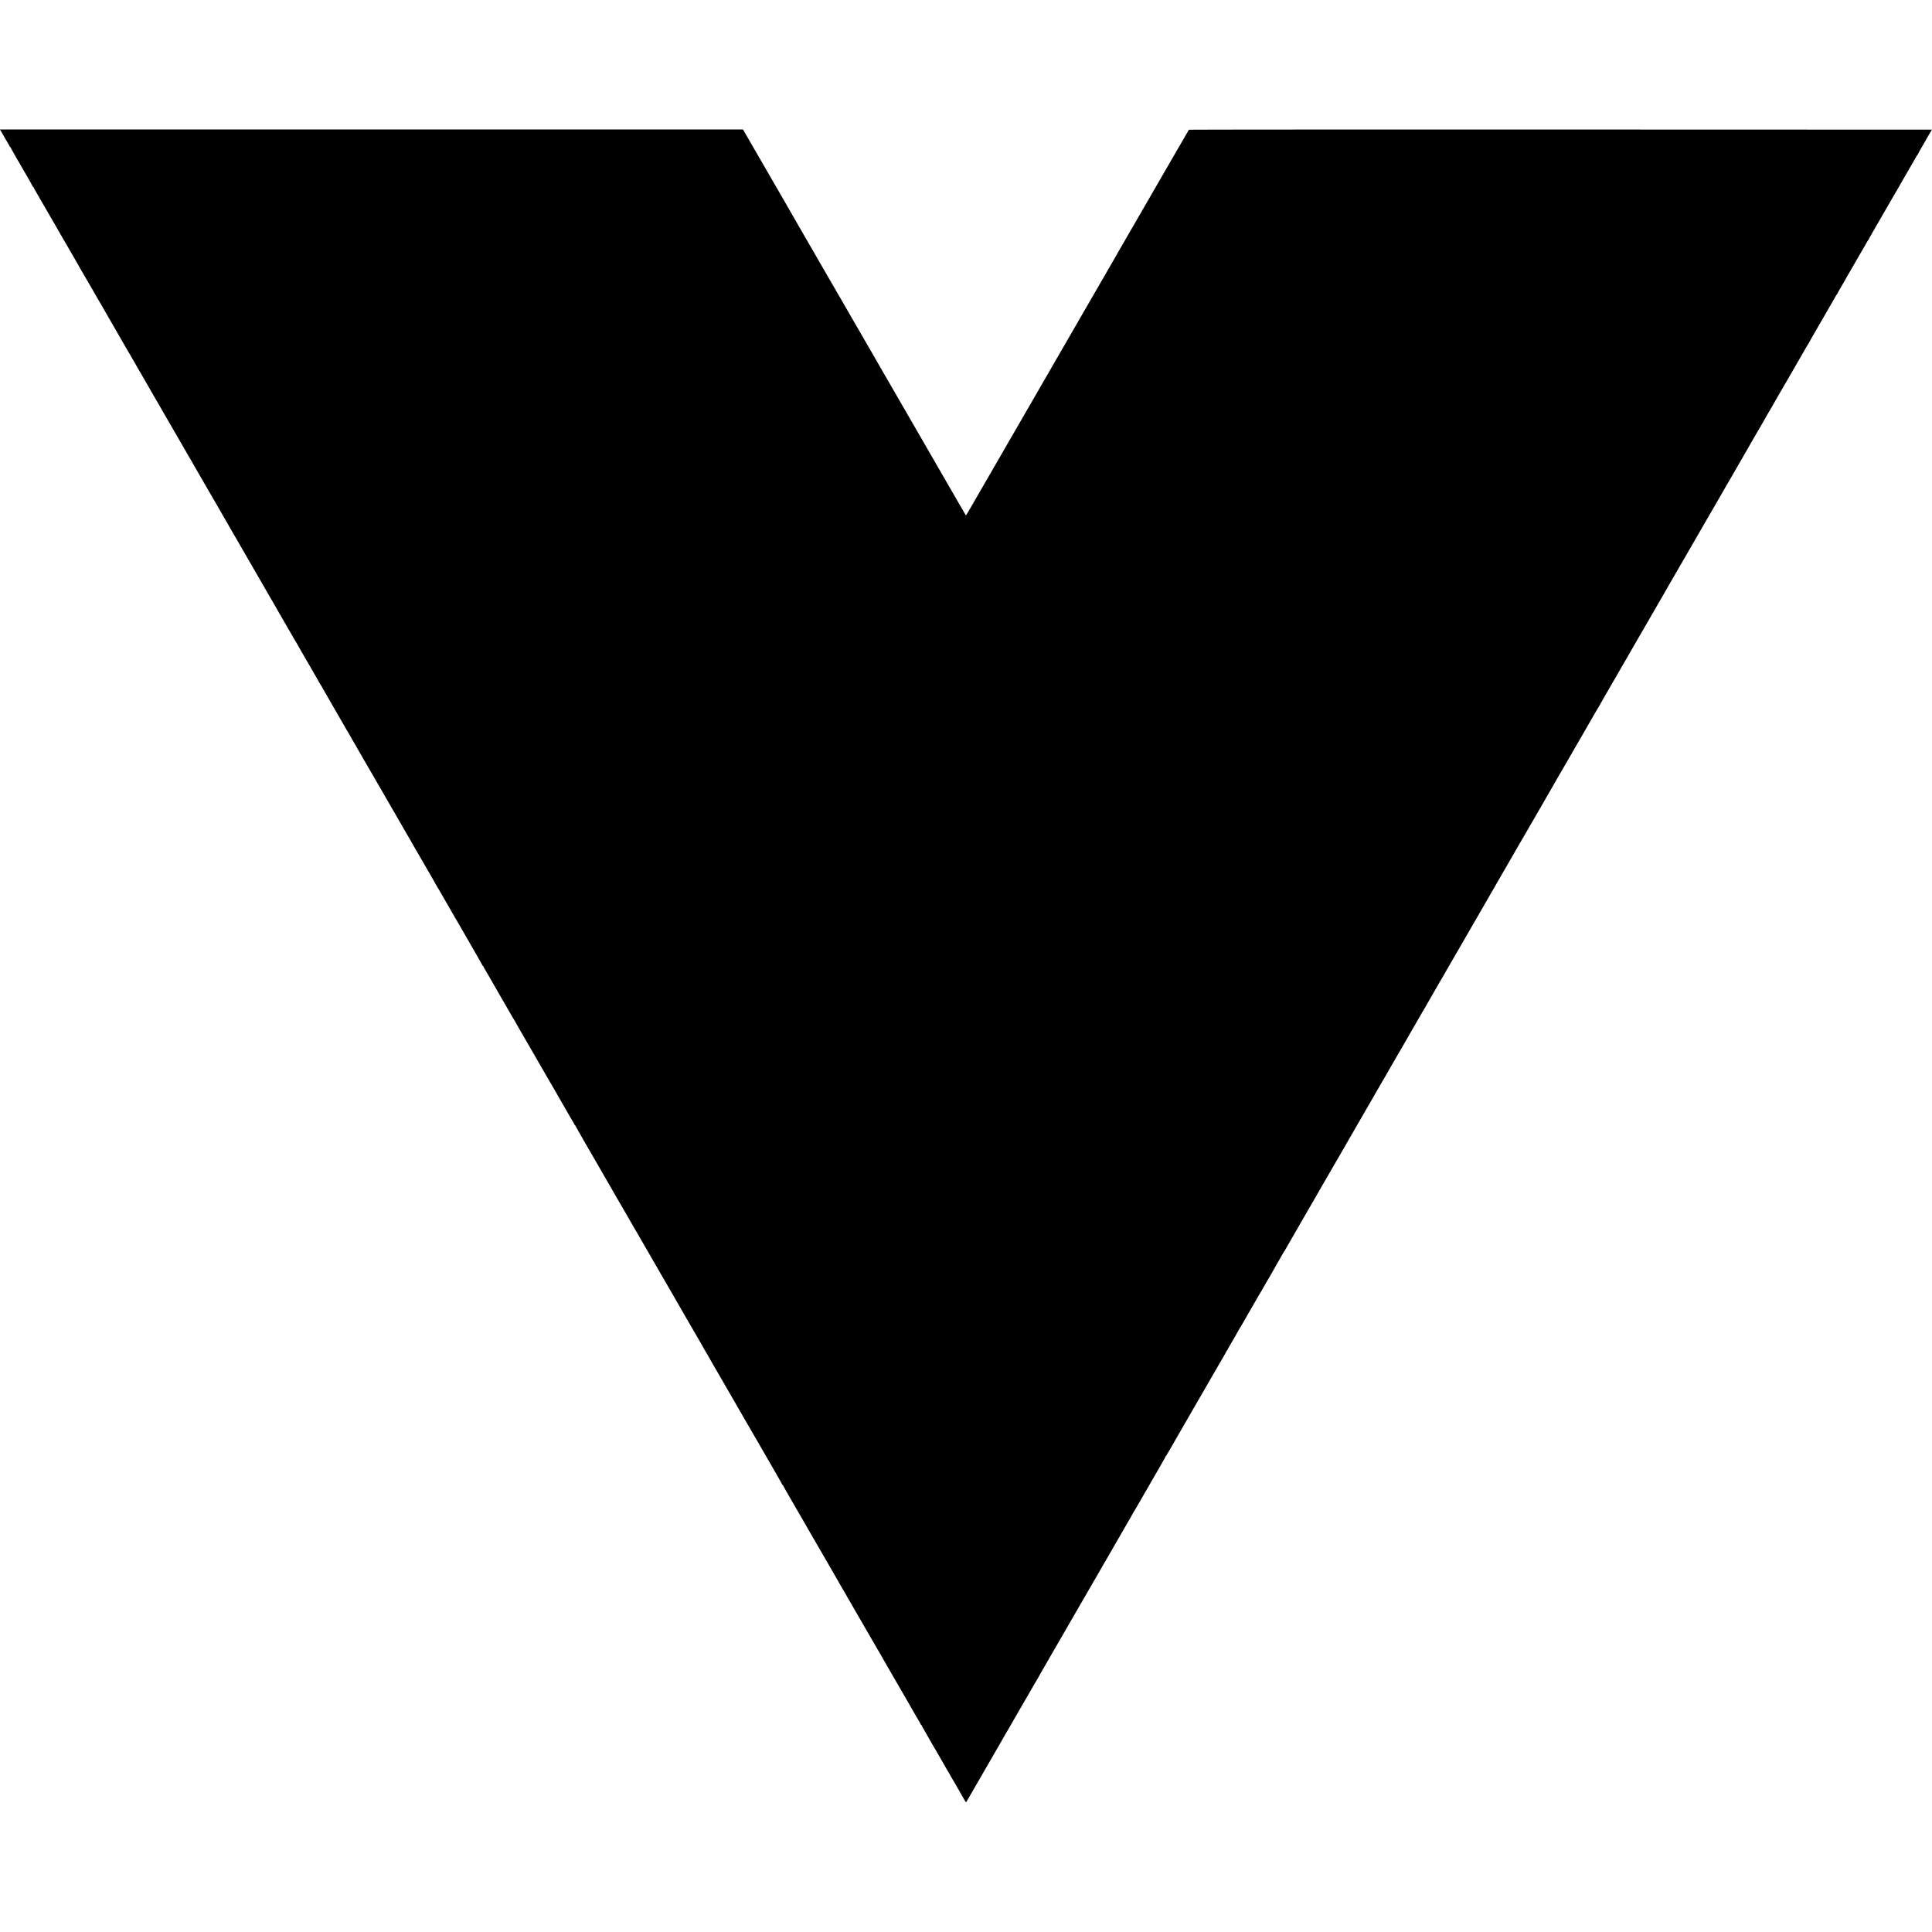
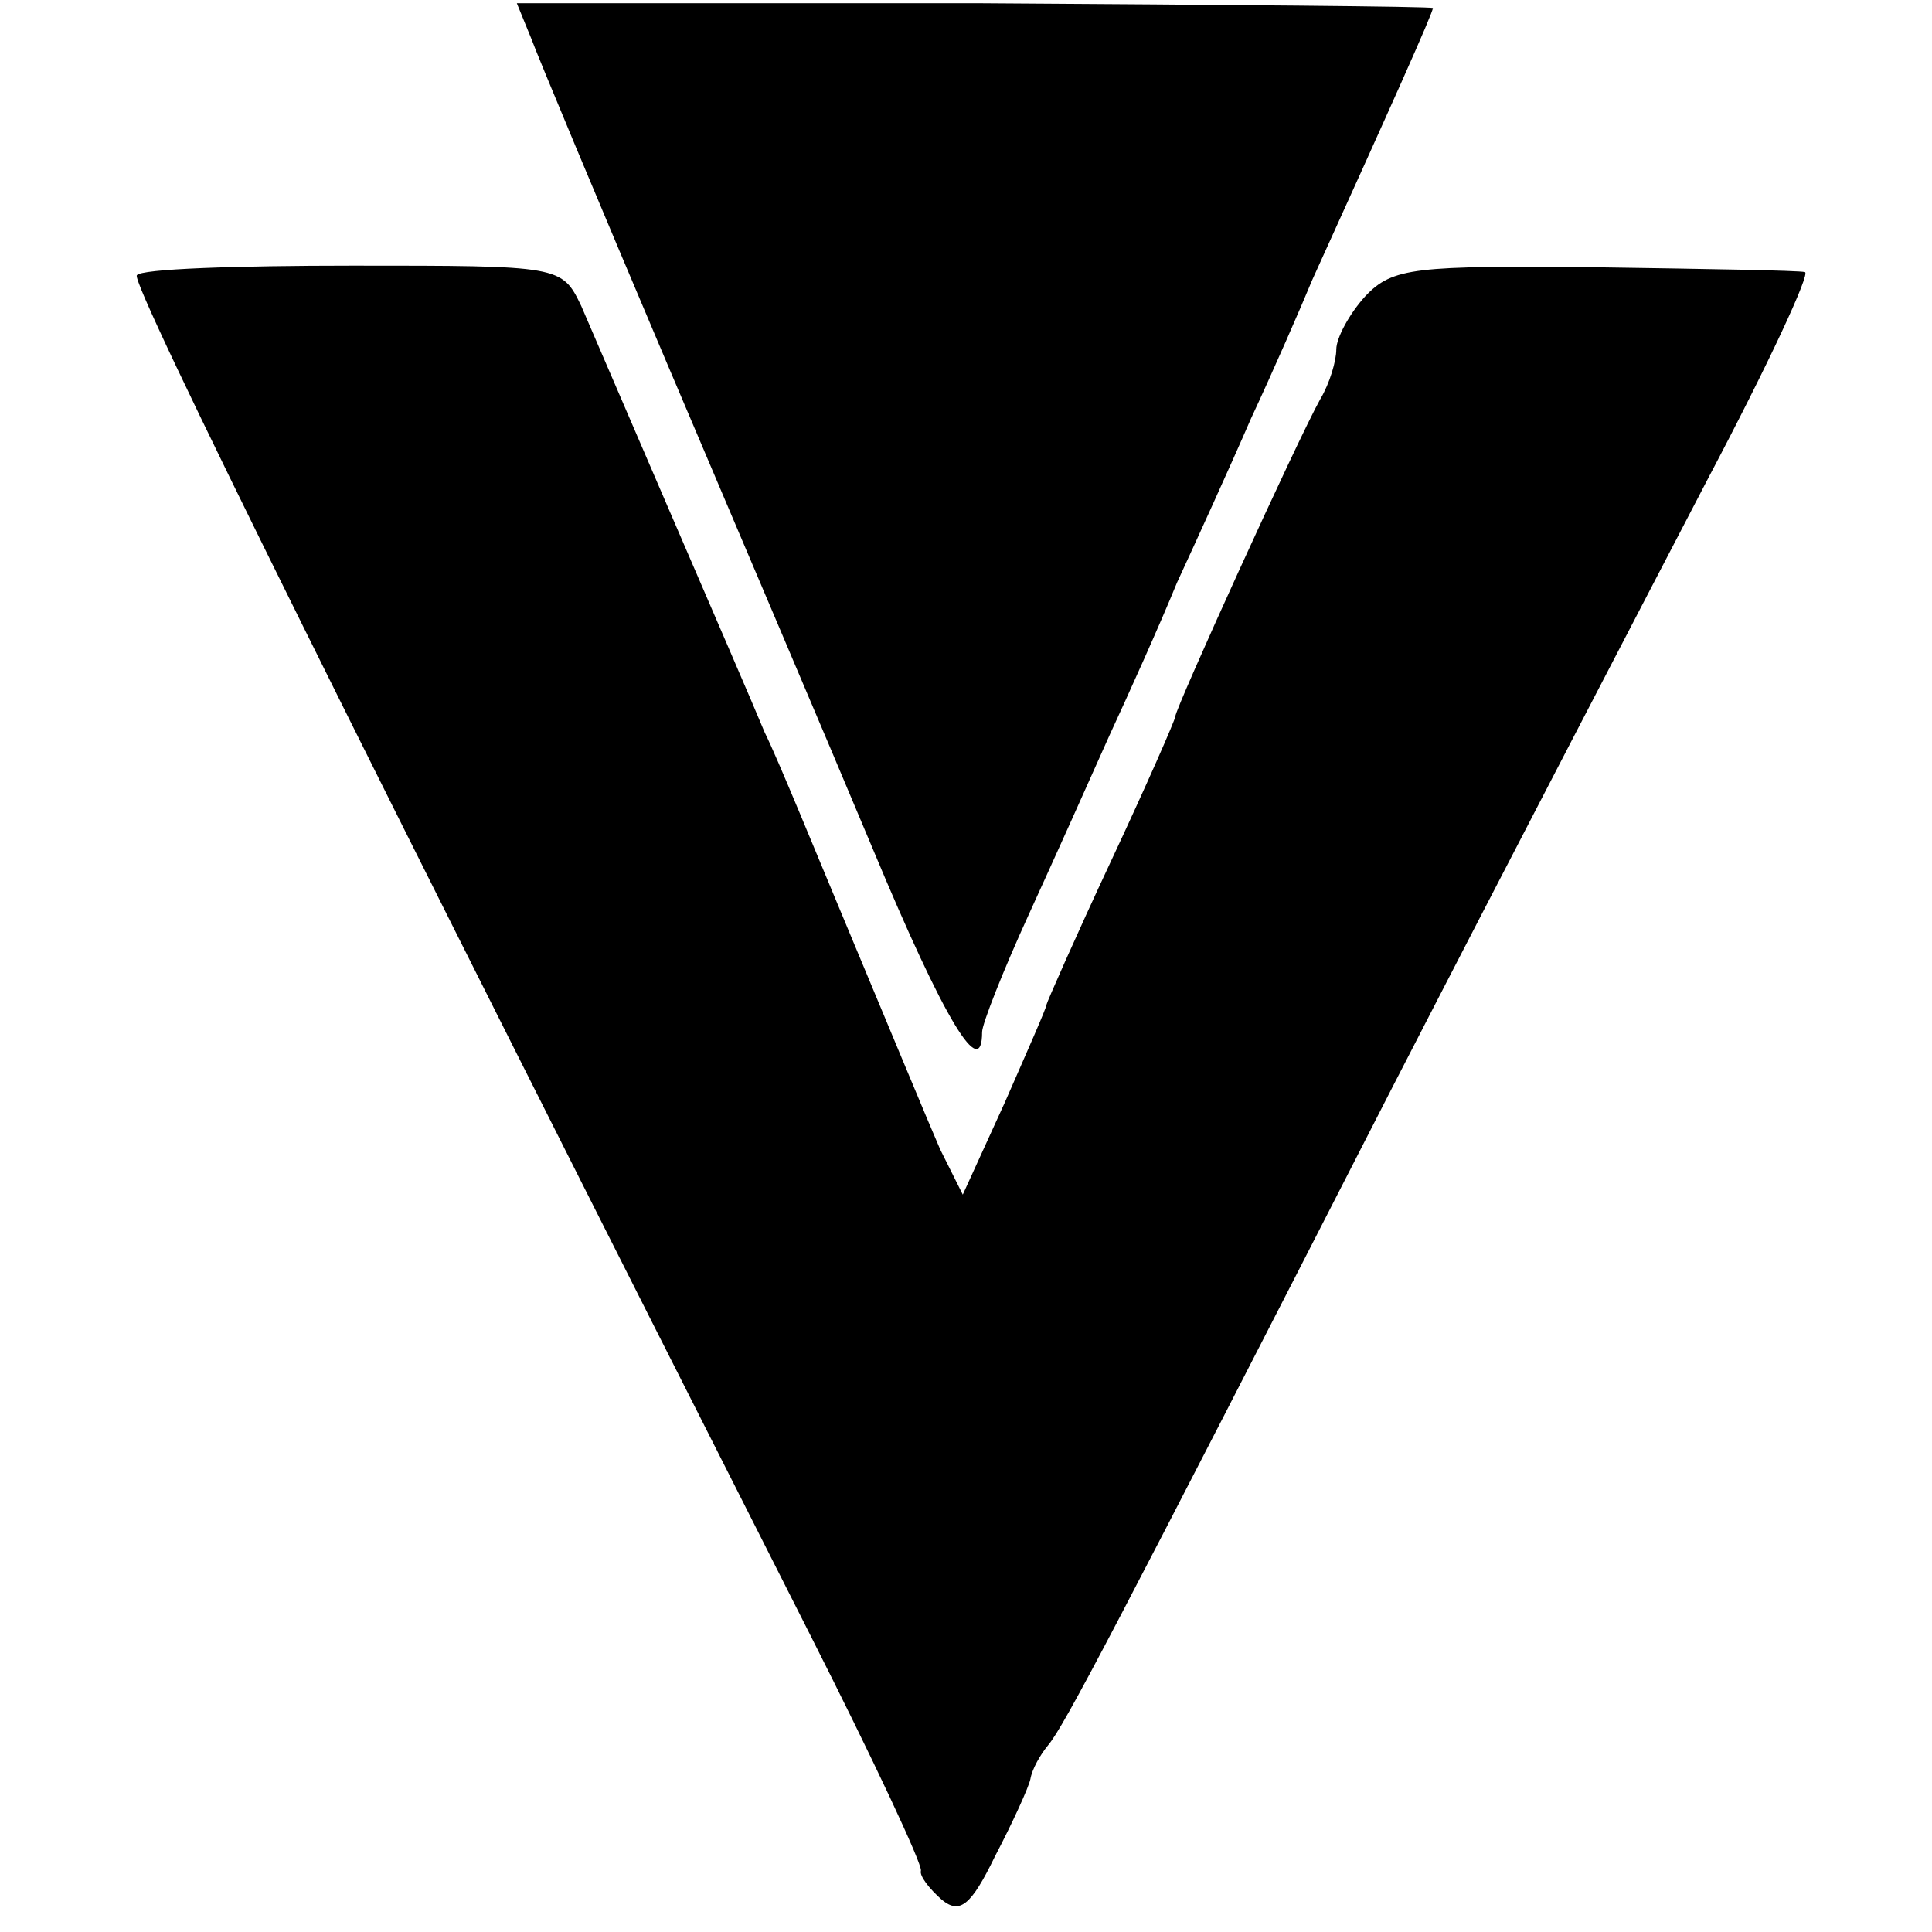
- <svg xmlns="http://www.w3.org/2000/svg" version="1.0" width="16pt" height="16pt" viewBox="0 0 16 16" preserveAspectRatio="xMidYMid meet">
-   <g transform="translate(0,16) scale(0.00032,-0.00032)" fill="#000000" stroke="none">
-     <path d="M18 46618 c45 -75 122 -207 122 -211 0 -2 25 -45 55 -95 30 -50 55 -96 55 -102 0 -5 5 -10 10 -10 6 0 10 -4 10 -9 0 -5 73 -135 161 -288 89 -153 173 -298 187 -323 14 -25 32 -57 41 -72 88 -149 187 -324 189 -335 2 -7 8 -13 13 -13 5 0 9 -4 9 -10 0 -5 46 -89 103 -187 175 -302 490 -846 507 -876 8 -16 20 -36 25 -45 28 -46 290 -498 339 -585 13 -23 74 -129 136 -236 61 -107 123 -215 137 -240 14 -25 29 -50 33 -56 5 -5 23 -37 40 -70 18 -33 38 -67 44 -75 11 -16 21 -33 63 -109 14 -25 29 -50 33 -56 4 -5 21 -35 38 -65 55 -100 261 -455 269 -465 4 -5 14 -21 20 -35 15 -29 41 -75 103 -180 24 -41 52 -88 60 -105 9 -16 57 -100 107 -185 112 -193 362 -626 380 -660 8 -14 23 -38 33 -55 11 -16 23 -37 27 -45 4 -8 26 -46 48 -85 23 -38 53 -90 67 -115 46 -81 64 -113 178 -310 62 -107 121 -210 132 -227 37 -67 56 -99 85 -148 16 -27 32 -57 36 -65 4 -8 15 -27 25 -42 9 -15 53 -89 96 -165 44 -76 177 -307 296 -513 120 -206 268 -463 330 -570 131 -227 117 -203 200 -348 36 -62 73 -125 82 -140 10 -15 21 -34 25 -42 4 -8 20 -37 36 -65 17 -27 38 -65 48 -82 49 -85 64 -111 87 -153 13 -25 28 -49 32 -55 4 -5 78 -134 165 -285 87 -151 166 -288 176 -305 10 -16 26 -43 35 -59 9 -17 125 -217 257 -445 132 -229 253 -441 270 -471 17 -30 45 -79 64 -108 18 -29 33 -54 33 -57 0 -2 20 -37 44 -77 24 -40 123 -212 221 -383 97 -170 190 -330 205 -355 16 -25 39 -65 53 -90 13 -25 81 -144 152 -265 70 -121 137 -238 150 -260 12 -22 37 -65 55 -95 18 -30 43 -73 55 -95 12 -22 48 -85 80 -140 77 -132 163 -280 190 -330 13 -22 71 -123 130 -225 59 -102 116 -199 126 -217 10 -17 29 -50 43 -72 15 -22 26 -43 26 -45 0 -2 27 -50 60 -106 33 -56 60 -103 60 -105 0 -2 55 -98 90 -155 8 -14 182 -316 239 -414 13 -22 45 -79 72 -124 27 -46 49 -86 49 -89 0 -2 14 -24 30 -48 16 -24 30 -46 30 -49 0 -5 74 -135 100 -176 5 -8 24 -42 43 -75 50 -88 58 -101 262 -455 104 -179 199 -345 213 -370 14 -25 28 -49 32 -55 4 -5 17 -26 28 -45 10 -19 62 -109 114 -200 114 -197 133 -230 170 -295 16 -27 33 -57 38 -65 17 -28 96 -165 103 -180 4 -8 16 -28 26 -45 10 -16 77 -131 148 -255 72 -124 181 -313 243 -420 62 -107 121 -209 131 -227 35 -62 323 -560 392 -678 38 -66 83 -145 100 -175 16 -30 33 -59 37 -65 4 -5 17 -27 29 -47 34 -61 56 -100 90 -156 17 -29 31 -55 31 -57 0 -2 17 -32 39 -67 21 -35 134 -229 251 -433 117 -203 235 -407 261 -451 27 -45 49 -85 49 -88 0 -4 8 -19 19 -34 15 -21 200 -341 309 -533 10 -19 33 -58 51 -87 17 -29 31 -54 31 -56 0 -2 25 -44 55 -94 30 -50 55 -95 55 -98 0 -4 6 -15 14 -23 7 -9 27 -41 43 -71 17 -30 170 -297 342 -594 171 -296 311 -542 311 -547 0 -5 5 -9 10 -9 6 0 10 -4 10 -10 0 -5 22 -47 49 -92 27 -46 58 -99 68 -118 24 -43 81 -140 93 -160 5 -8 66 -114 135 -235 69 -121 130 -227 135 -235 12 -21 259 -447 283 -490 10 -19 28 -47 38 -62 11 -14 19 -29 19 -32 0 -3 37 -69 83 -148 99 -170 305 -526 337 -583 13 -22 31 -53 41 -70 11 -16 22 -37 26 -45 7 -14 82 -146 103 -180 14 -24 181 -311 205 -355 13 -22 46 -80 75 -130 29 -49 64 -110 78 -135 14 -25 51 -88 82 -140 31 -52 59 -102 63 -110 4 -8 18 -33 31 -55 205 -353 284 -489 309 -535 17 -30 45 -78 62 -106 18 -28 36 -60 39 -72 4 -12 12 -22 17 -22 5 0 9 -4 9 -10 0 -5 109 -197 241 -427 133 -230 250 -431 259 -448 51 -90 222 -385 280 -485 37 -63 78 -135 92 -160 14 -25 67 -117 118 -205 51 -88 101 -175 111 -193 34 -58 55 -95 149 -257 51 -88 101 -173 110 -190 9 -16 76 -131 147 -255 72 -124 140 -241 151 -260 61 -108 281 -489 355 -615 38 -66 77 -133 87 -150 35 -63 91 -161 100 -175 14 -23 99 -169 128 -220 54 -97 135 -235 142 -245 4 -5 20 -32 35 -60 26 -48 238 -416 276 -480 10 -16 26 -46 37 -65 30 -53 382 -661 403 -695 10 -16 22 -37 26 -45 4 -8 26 -48 50 -88 24 -41 43 -75 43 -77 0 -2 22 -40 50 -85 27 -45 50 -84 50 -86 0 -3 38 -69 83 -147 84 -142 302 -520 340 -587 10 -19 34 -60 52 -90 18 -30 44 -75 57 -100 14 -25 45 -79 70 -120 25 -41 56 -96 70 -121 14 -25 77 -133 138 -240 62 -107 122 -210 132 -229 25 -43 310 -535 337 -581 11 -19 26 -45 34 -59 17 -32 238 -414 266 -460 11 -19 24 -41 28 -49 3 -7 75 -133 160 -278 84 -146 153 -269 153 -274 0 -5 5 -9 10 -9 6 0 10 -4 10 -10 0 -5 82 -150 181 -322 182 -314 201 -346 240 -415 12 -21 80 -139 152 -263 71 -124 141 -245 155 -270 14 -25 28 -49 32 -55 6 -8 145 -248 220 -380 37 -66 209 -362 229 -395 11 -19 24 -42 28 -49 4 -8 67 -118 140 -243 73 -125 133 -230 133 -233 0 -2 15 -28 33 -57 19 -29 47 -78 64 -108 17 -30 53 -93 79 -139 53 -90 82 -141 157 -272 82 -142 115 -199 381 -659 142 -245 268 -463 281 -485 12 -22 71 -125 132 -230 60 -104 172 -298 248 -430 76 -132 146 -253 156 -270 11 -16 22 -36 26 -44 3 -8 30 -54 60 -103 29 -49 53 -91 53 -93 0 -3 18 -34 40 -70 22 -36 40 -67 40 -69 0 -2 37 -66 81 -142 45 -77 98 -168 119 -204 20 -36 47 -81 58 -100 12 -19 27 -47 33 -62 6 -16 15 -28 20 -28 5 0 9 -4 9 -9 0 -6 63 -118 140 -251 77 -133 140 -243 140 -245 0 -2 18 -33 41 -70 22 -37 49 -83 60 -101 10 -19 29 -51 40 -71 25 -45 109 -189 126 -218 7 -11 17 -29 22 -40 6 -11 22 -38 35 -60 14 -22 37 -62 52 -90 14 -27 35 -62 45 -77 11 -14 19 -29 19 -32 0 -3 18 -35 40 -71 22 -36 40 -67 40 -69 0 -2 19 -35 42 -72 23 -38 55 -94 72 -124 26 -47 139 -244 171 -298 6 -9 21 -36 34 -60 28 -48 37 -51 51 -19 6 12 19 36 29 52 10 17 27 46 38 65 11 19 104 181 208 360 103 179 199 345 213 370 14 25 42 74 64 109 21 34 38 65 38 67 0 2 18 33 40 69 22 36 40 67 40 69 0 3 177 310 199 346 16 26 136 234 140 244 2 5 25 44 52 88 27 44 49 81 49 84 0 2 18 34 40 70 22 36 40 67 40 69 0 2 20 36 43 77 35 58 169 289 297 513 9 17 50 86 90 155 40 69 86 150 103 180 16 30 35 62 41 70 6 8 16 24 22 35 35 64 72 129 167 293 59 100 116 199 127 220 11 20 30 53 41 72 43 72 1070 1850 1121 1940 14 25 65 113 113 195 48 83 96 166 107 185 10 19 28 50 38 68 11 18 73 124 137 235 64 111 175 303 246 427 71 124 173 299 225 390 52 91 116 202 143 248 27 45 49 85 49 89 0 4 6 14 14 22 7 9 28 43 46 76 26 47 251 436 378 655 11 19 29 51 40 70 11 19 101 176 201 348 99 172 181 317 181 323 0 5 5 9 10 9 6 0 10 5 10 11 0 6 8 23 18 37 11 15 32 52 49 82 16 30 130 228 253 440 122 212 234 405 248 430 13 25 39 70 57 100 39 65 69 117 130 225 25 44 50 87 55 95 12 19 78 134 220 380 61 107 129 224 150 260 161 277 222 382 246 425 15 28 47 83 71 123 24 41 43 78 43 83 0 5 4 9 8 9 4 0 13 12 19 28 7 15 23 45 36 67 66 110 277 478 277 483 0 3 6 13 14 21 7 9 27 41 43 71 17 30 45 80 63 110 34 57 375 649 394 685 6 11 16 27 22 35 6 8 26 42 44 75 18 33 41 74 51 90 10 17 24 41 32 55 54 97 72 128 88 152 11 14 19 28 19 30 0 3 79 141 175 308 96 167 175 305 175 308 0 3 6 13 14 21 7 9 26 39 41 66 33 60 276 483 338 587 24 40 46 80 50 88 4 8 13 24 20 35 14 23 95 163 125 215 11 19 52 91 92 160 40 69 80 139 90 155 9 17 103 179 207 360 105 182 200 346 211 365 103 181 463 802 489 845 7 11 15 27 19 35 4 8 29 51 55 95 64 110 828 1433 848 1470 9 17 24 41 33 55 9 14 29 48 45 77 15 28 52 93 82 145 30 51 62 107 71 123 17 30 231 398 400 690 51 88 103 179 115 202 12 23 26 48 32 55 6 7 24 38 40 68 17 30 61 107 98 170 37 63 84 144 103 180 19 36 41 72 48 81 8 8 14 18 14 21 0 4 27 51 59 106 32 55 72 124 89 154 16 29 71 125 122 213 51 88 104 180 118 205 13 25 28 50 32 55 4 6 17 26 28 45 11 19 45 80 77 135 31 55 66 116 77 135 11 19 88 152 171 295 401 694 620 1072 650 1125 11 19 87 152 170 295 83 143 158 273 166 288 9 16 21 36 26 45 6 9 31 52 55 96 25 43 54 94 66 115 11 20 95 164 186 321 91 157 173 299 182 315 9 17 26 46 37 65 12 19 66 114 121 210 56 96 108 186 117 200 8 14 24 40 34 59 24 45 383 664 412 713 5 9 17 29 26 45 15 28 120 210 241 419 36 61 68 117 72 125 4 8 12 23 19 34 35 57 245 420 262 453 11 20 35 61 53 90 17 29 32 54 32 56 0 3 28 51 62 108 33 57 70 119 80 138 10 19 23 42 28 50 5 8 32 53 59 100 27 47 149 258 271 470 122 212 234 405 248 430 30 53 62 108 80 135 6 11 15 27 19 35 4 8 85 150 181 315 96 165 187 323 202 350 31 56 116 202 130 225 5 8 25 42 43 75 19 33 92 159 162 280 149 257 157 271 202 350 19 33 38 67 43 75 9 14 228 392 275 475 12 22 55 96 95 165 40 69 80 139 90 155 24 42 202 350 221 383 9 15 27 47 41 72 14 25 75 131 136 236 61 106 121 210 134 232 99 172 271 470 279 482 5 8 23 40 40 70 18 30 81 141 142 245 60 105 121 210 135 235 14 25 71 124 127 220 56 96 143 247 194 335 51 88 96 167 102 175 14 24 180 311 204 355 23 43 340 590 356 615 5 8 50 87 101 175 171 301 517 898 582 1008 25 43 46 81 46 83 0 2 12 23 27 47 14 23 40 67 56 97 16 30 35 62 42 70 7 8 15 22 18 30 4 8 20 38 37 65 16 28 33 57 37 65 6 12 111 196 143 250 5 8 55 95 112 193 57 98 113 195 126 215 12 20 27 46 32 57 6 11 14 27 20 35 5 8 76 130 156 270 80 140 165 287 187 325 23 39 52 90 66 115 13 25 30 52 37 61 8 8 14 18 14 21 0 4 41 77 92 165 50 87 175 302 276 478 101 176 208 360 236 408 28 49 67 117 86 152 19 35 41 70 48 77 6 6 12 15 12 19 0 7 124 224 167 291 12 21 23 40 23 42 0 2 21 40 46 83 26 43 55 92 64 109 54 95 327 568 354 614 19 30 45 75 59 100 71 128 82 145 89 148 4 2 8 8 8 13 0 5 42 82 94 172 311 538 496 858 518 897 14 25 40 70 58 100 18 30 42 71 53 90 10 19 79 139 152 265 73 127 142 246 153 265 10 19 43 76 72 125 29 50 63 108 75 130 65 116 80 140 87 143 4 2 8 8 8 12 0 8 114 212 140 250 6 8 14 24 20 35 5 11 54 97 108 190 l100 170 -9611 3 c-5286 1 -9614 -1 -9618 -5 -5 -6 -419 -719 -619 -1068 -89 -155 -267 -463 -323 -560 -38 -66 -81 -140 -95 -165 -31 -56 -263 -457 -526 -910 -110 -190 -224 -388 -254 -440 -29 -52 -61 -109 -71 -125 -23 -39 -243 -420 -268 -465 -11 -19 -204 -352 -428 -740 -224 -388 -477 -826 -563 -975 -85 -148 -185 -322 -222 -385 -37 -63 -120 -207 -185 -320 -65 -113 -177 -306 -248 -430 -72 -124 -172 -297 -222 -385 -51 -88 -142 -245 -202 -350 -131 -226 -247 -427 -408 -705 -65 -113 -249 -432 -410 -710 -160 -278 -388 -673 -506 -877 -118 -205 -216 -373 -219 -373 -3 0 -52 82 -109 183 -58 100 -144 250 -192 332 -95 164 -402 696 -647 1120 -85 149 -228 396 -317 550 -212 365 -982 1700 -1008 1745 -10 19 -43 76 -72 125 -29 50 -64 110 -77 135 -14 25 -63 110 -110 190 -47 80 -96 165 -110 190 -14 25 -99 171 -188 325 -89 154 -174 300 -188 325 -13 25 -64 113 -112 195 -48 83 -140 242 -205 355 -65 113 -183 317 -263 454 -79 137 -152 264 -163 282 -50 89 -335 583 -354 614 -12 19 -34 58 -50 85 -15 28 -129 226 -253 440 -124 215 -235 408 -247 430 -12 22 -69 121 -127 220 -58 99 -226 389 -373 645 -148 256 -324 561 -392 678 -67 117 -134 232 -147 255 -13 23 -33 59 -46 80 l-22 37 -9615 0 -9615 0 20 -32z" />
+ <svg xmlns="http://www.w3.org/2000/svg" version="1.0" width="120pt" height="120pt" viewBox="0 0 120 120" preserveAspectRatio="xMidYMid meet">
+   <g transform="translate(0,120) scale(0.1,-0.1)" fill="#000000" stroke="none">
+     <path d="M330 1176 c4 -11 42 -102 84 -201 42 -99 100 -235 128 -302 45 -108 68 -145 68 -114 0 5 13 38 29 73 16 35 38 84 50 111 12 26 31 68 42 95 12 26 33 72 46 102 14 30 31 69 38 86 49 108 75 166 75 169 0 1 -128 2 -284 3 l-285 0 9 -22z" />
+     <path d="M85 1029 c-4 -5 140 -295 418 -844 39 -77 70 -143 69 -147 -1 -3 5 -11 13 -18 11 -9 18 -4 33 27 11 21 21 43 22 48 1 6 6 15 11 21 10 12 40 69 214 409 71 138 159 307 196 378 37 70 64 128 60 128 -3 1 -62 2 -130 3 -112 1 -126 0 -143 -18 -10 -11 -18 -26 -18 -33 0 -7 -4 -21 -10 -31 -14 -25 -90 -192 -90 -197 0 -2 -18 -43 -40 -90 -22 -47 -40 -88 -40 -89 0 -2 -12 -29 -26 -61 l-26 -57 -14 28 c-7 16 -31 74 -54 129 -23 55 -47 114 -55 130 -7 17 -33 77 -58 135 -25 58 -50 116 -56 130 -12 25 -13 25 -142 25 -72 0 -132 -2 -134 -6z" />
  </g>
</svg>
